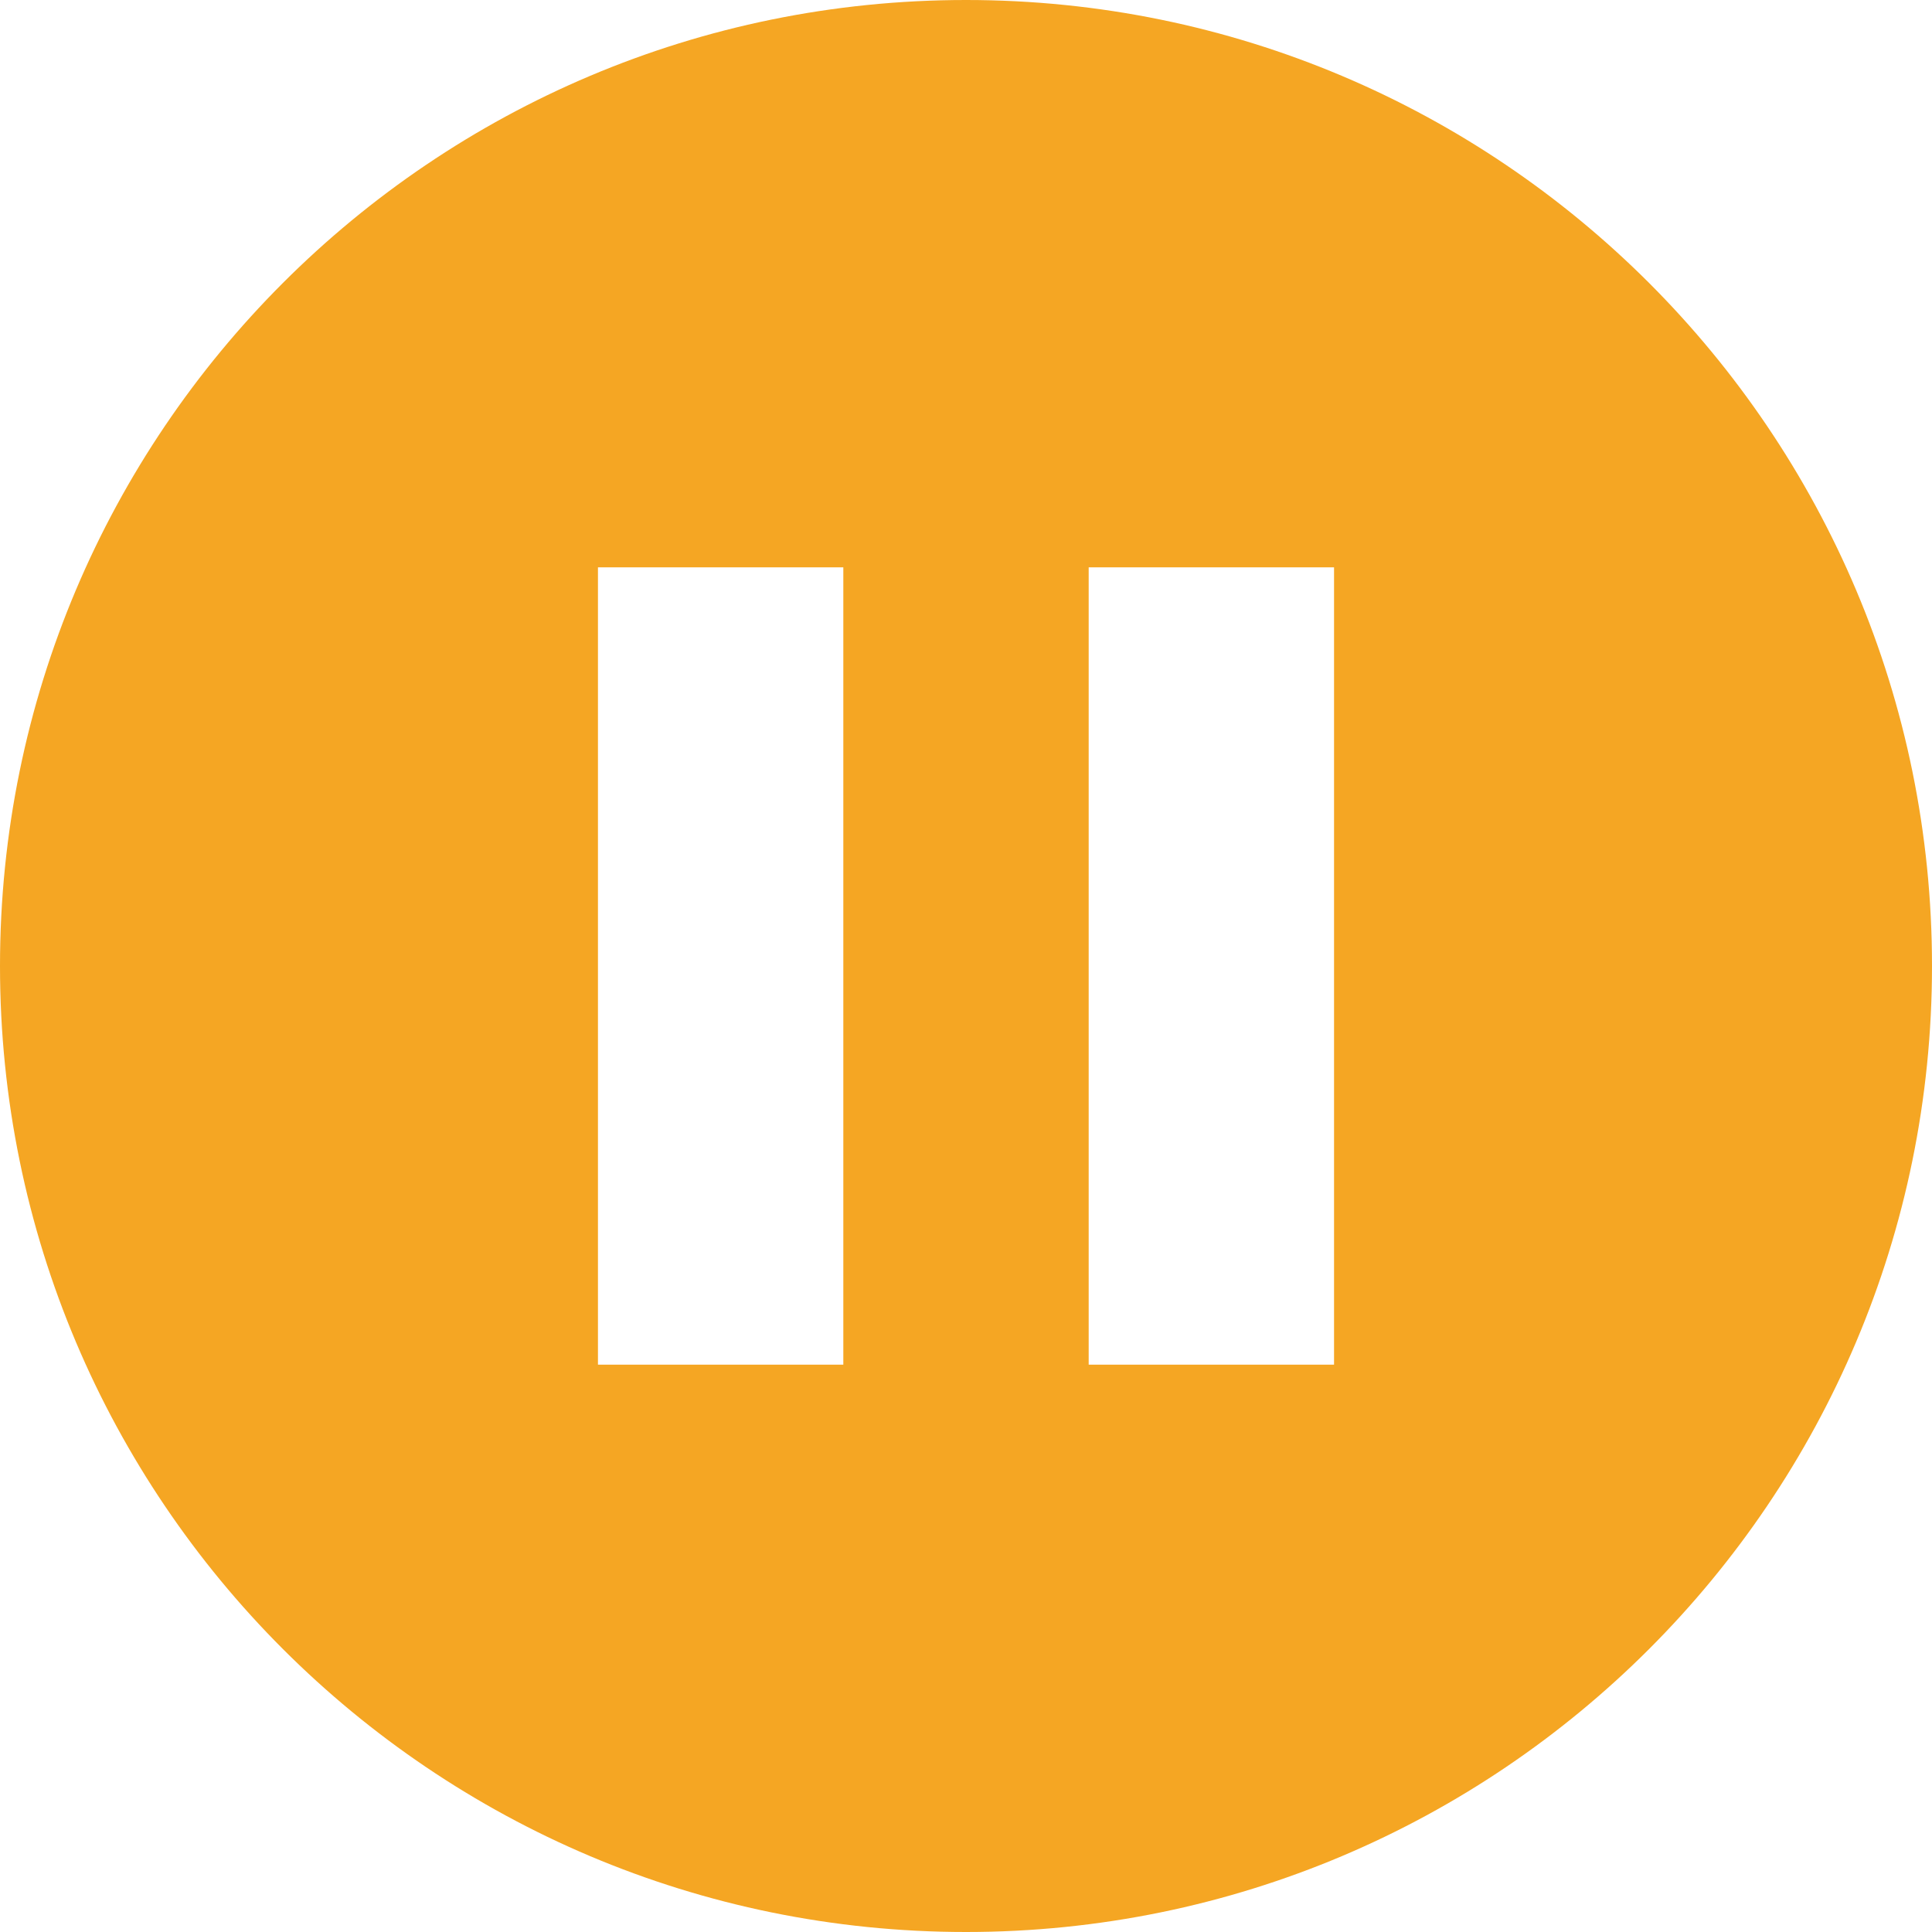
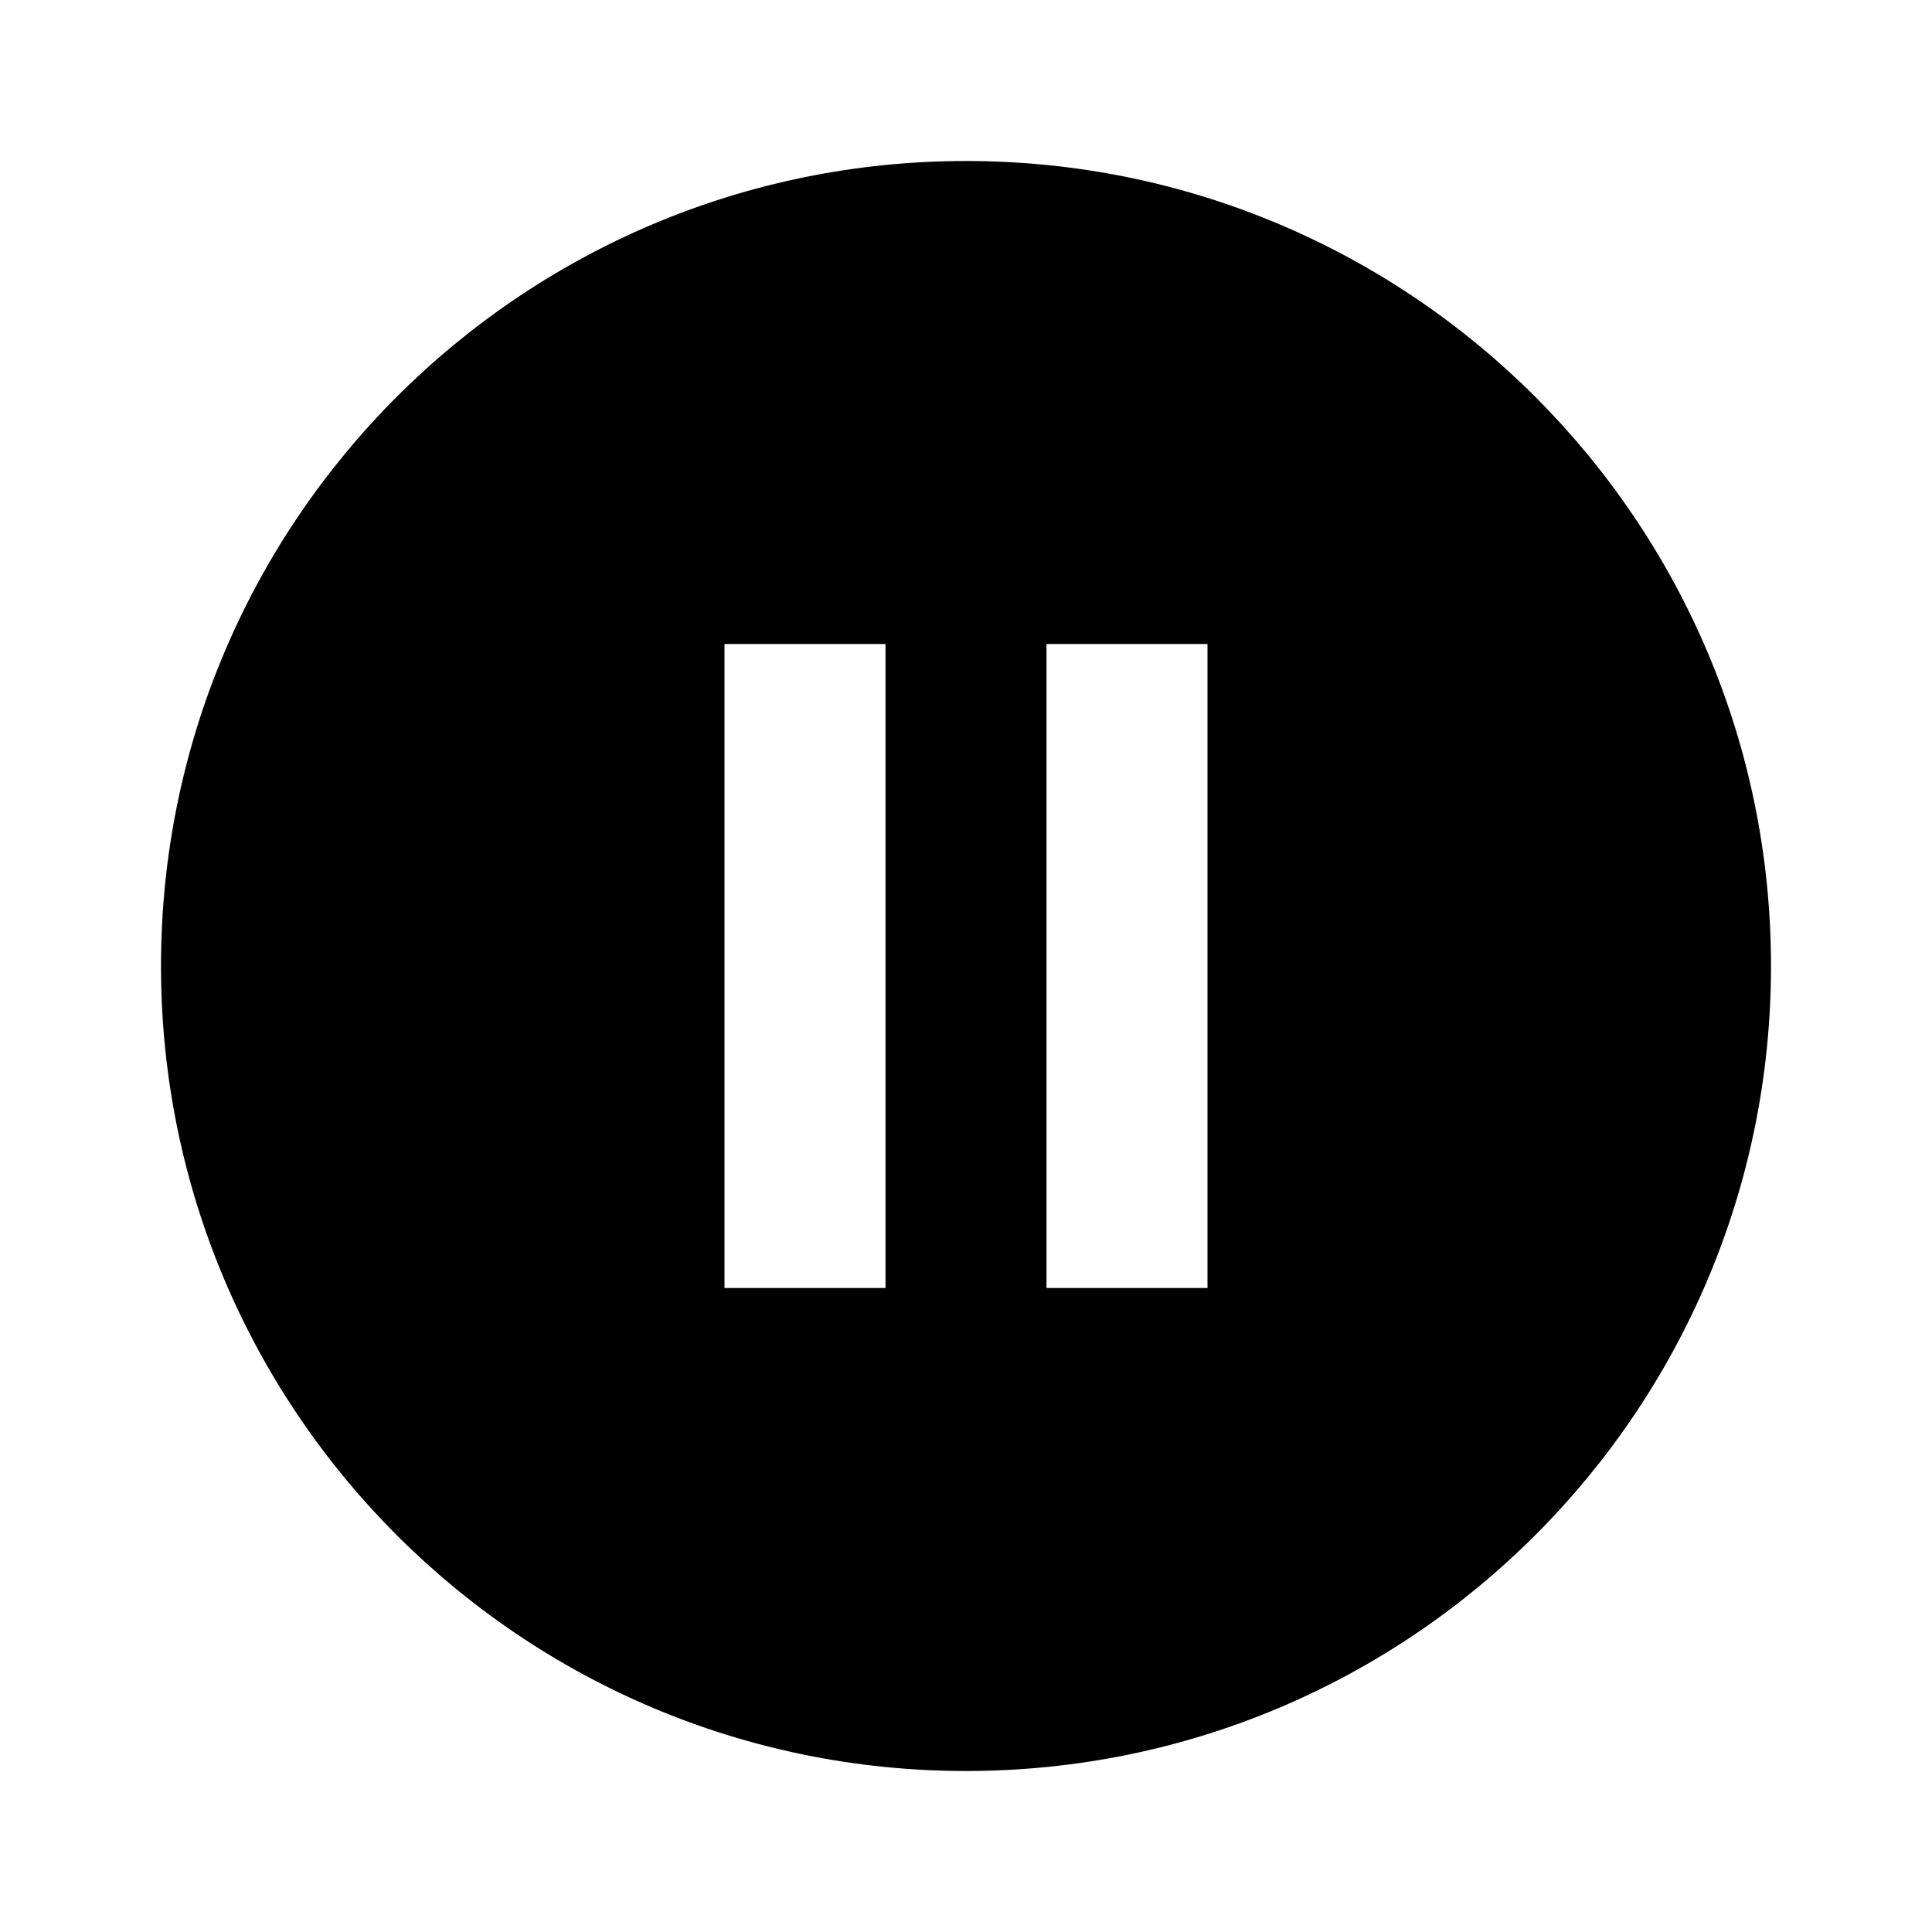
- <svg xmlns="http://www.w3.org/2000/svg" width="14px" height="14px" viewBox="0 0 14 14" version="1.1">
-   <defs />
-   <g id="Page-1" stroke="none" stroke-width="1" fill="none" fill-rule="evenodd">
-     <g id="00-printer-status-overview" transform="translate(-246, -22)" />
-     <g id="paused" fill="#F5A623">
-       <path d="M7,14 C3.134,14 0,10.866 0,7 C0,3.134 3.134,0 7,0 C10.866,0 14,3.134 14,7 C14,10.866 10.866,14 7,14 Z M4.333,4.111 L4.333,9.889 L6.111,9.889 L6.111,4.111 L4.333,4.111 Z M7.889,4.111 L7.889,9.889 L9.667,9.889 L9.667,4.111 L7.889,4.111 Z" id="Combined-Shape" />
-     </g>
-   </g>
+ <svg xmlns="http://www.w3.org/2000/svg" version="1.1" width="24" height="24" viewBox="0 0 24 24">
+   <path d="M15,16H13V8H15M11,16H9V8H11M12,2A10,10 0 0,0 2,12A10,10 0 0,0 12,22A10,10 0 0,0 22,12A10,10 0 0,0 12,2Z" />
</svg>
